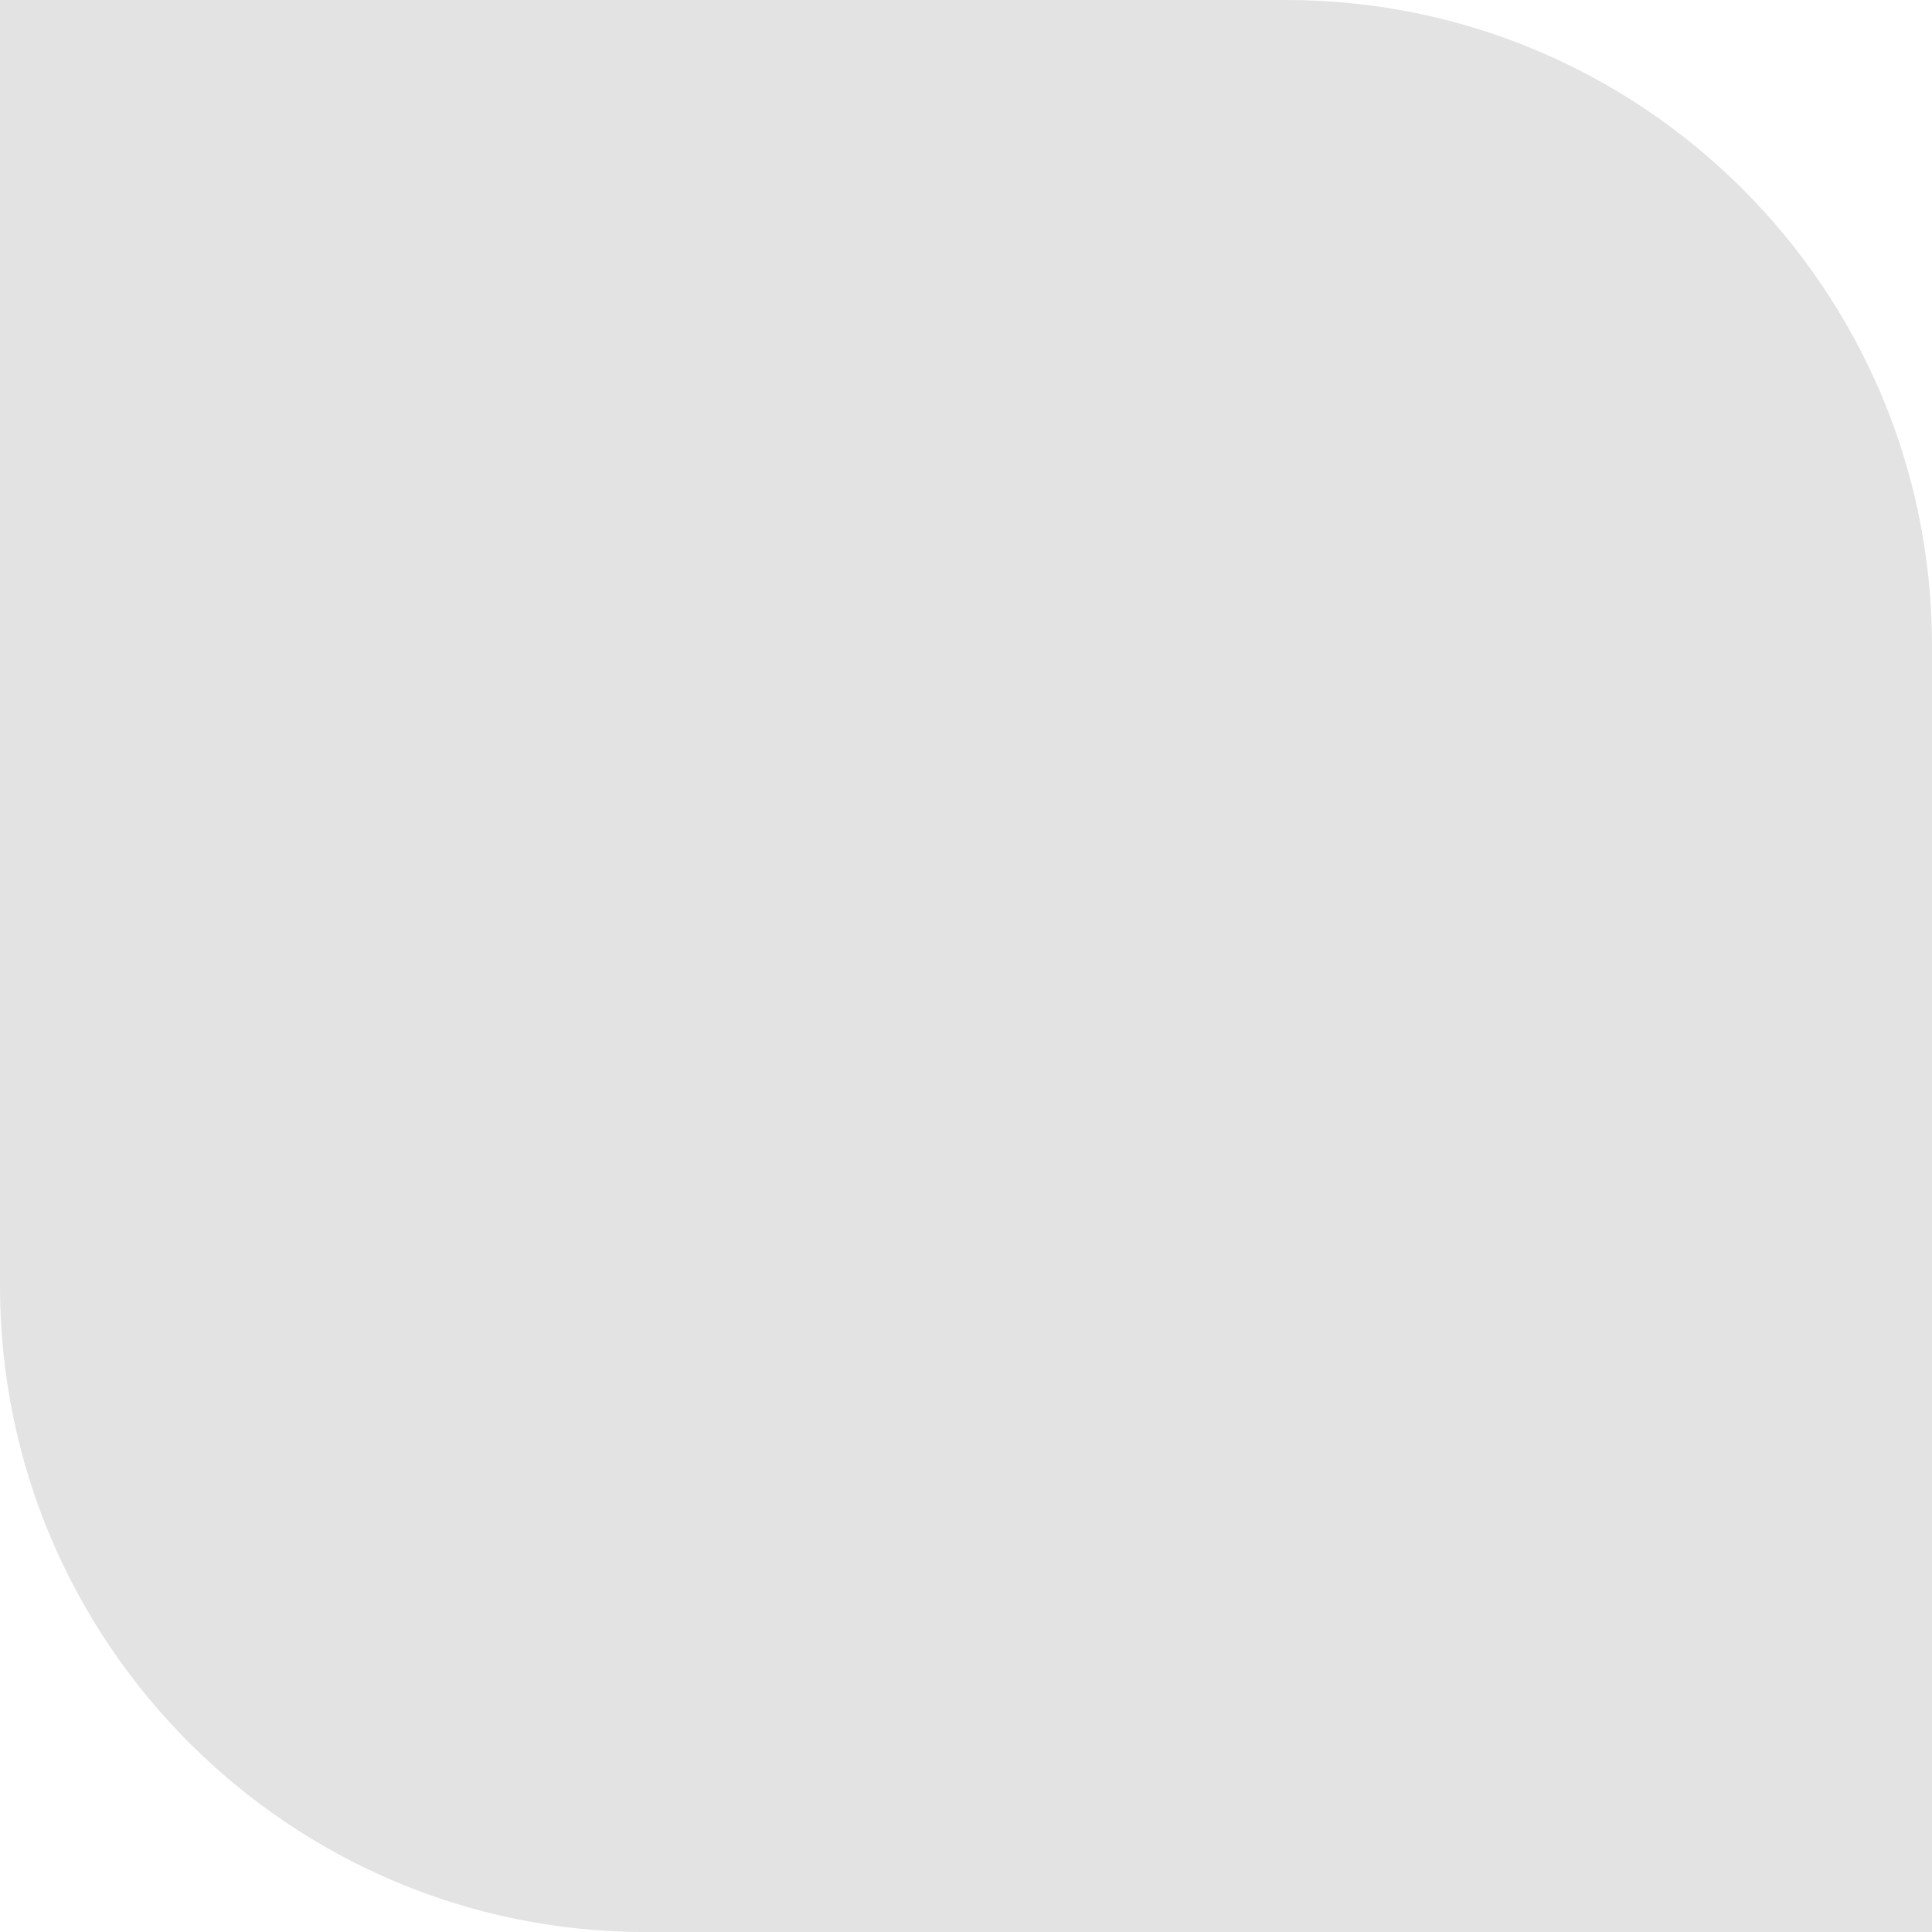
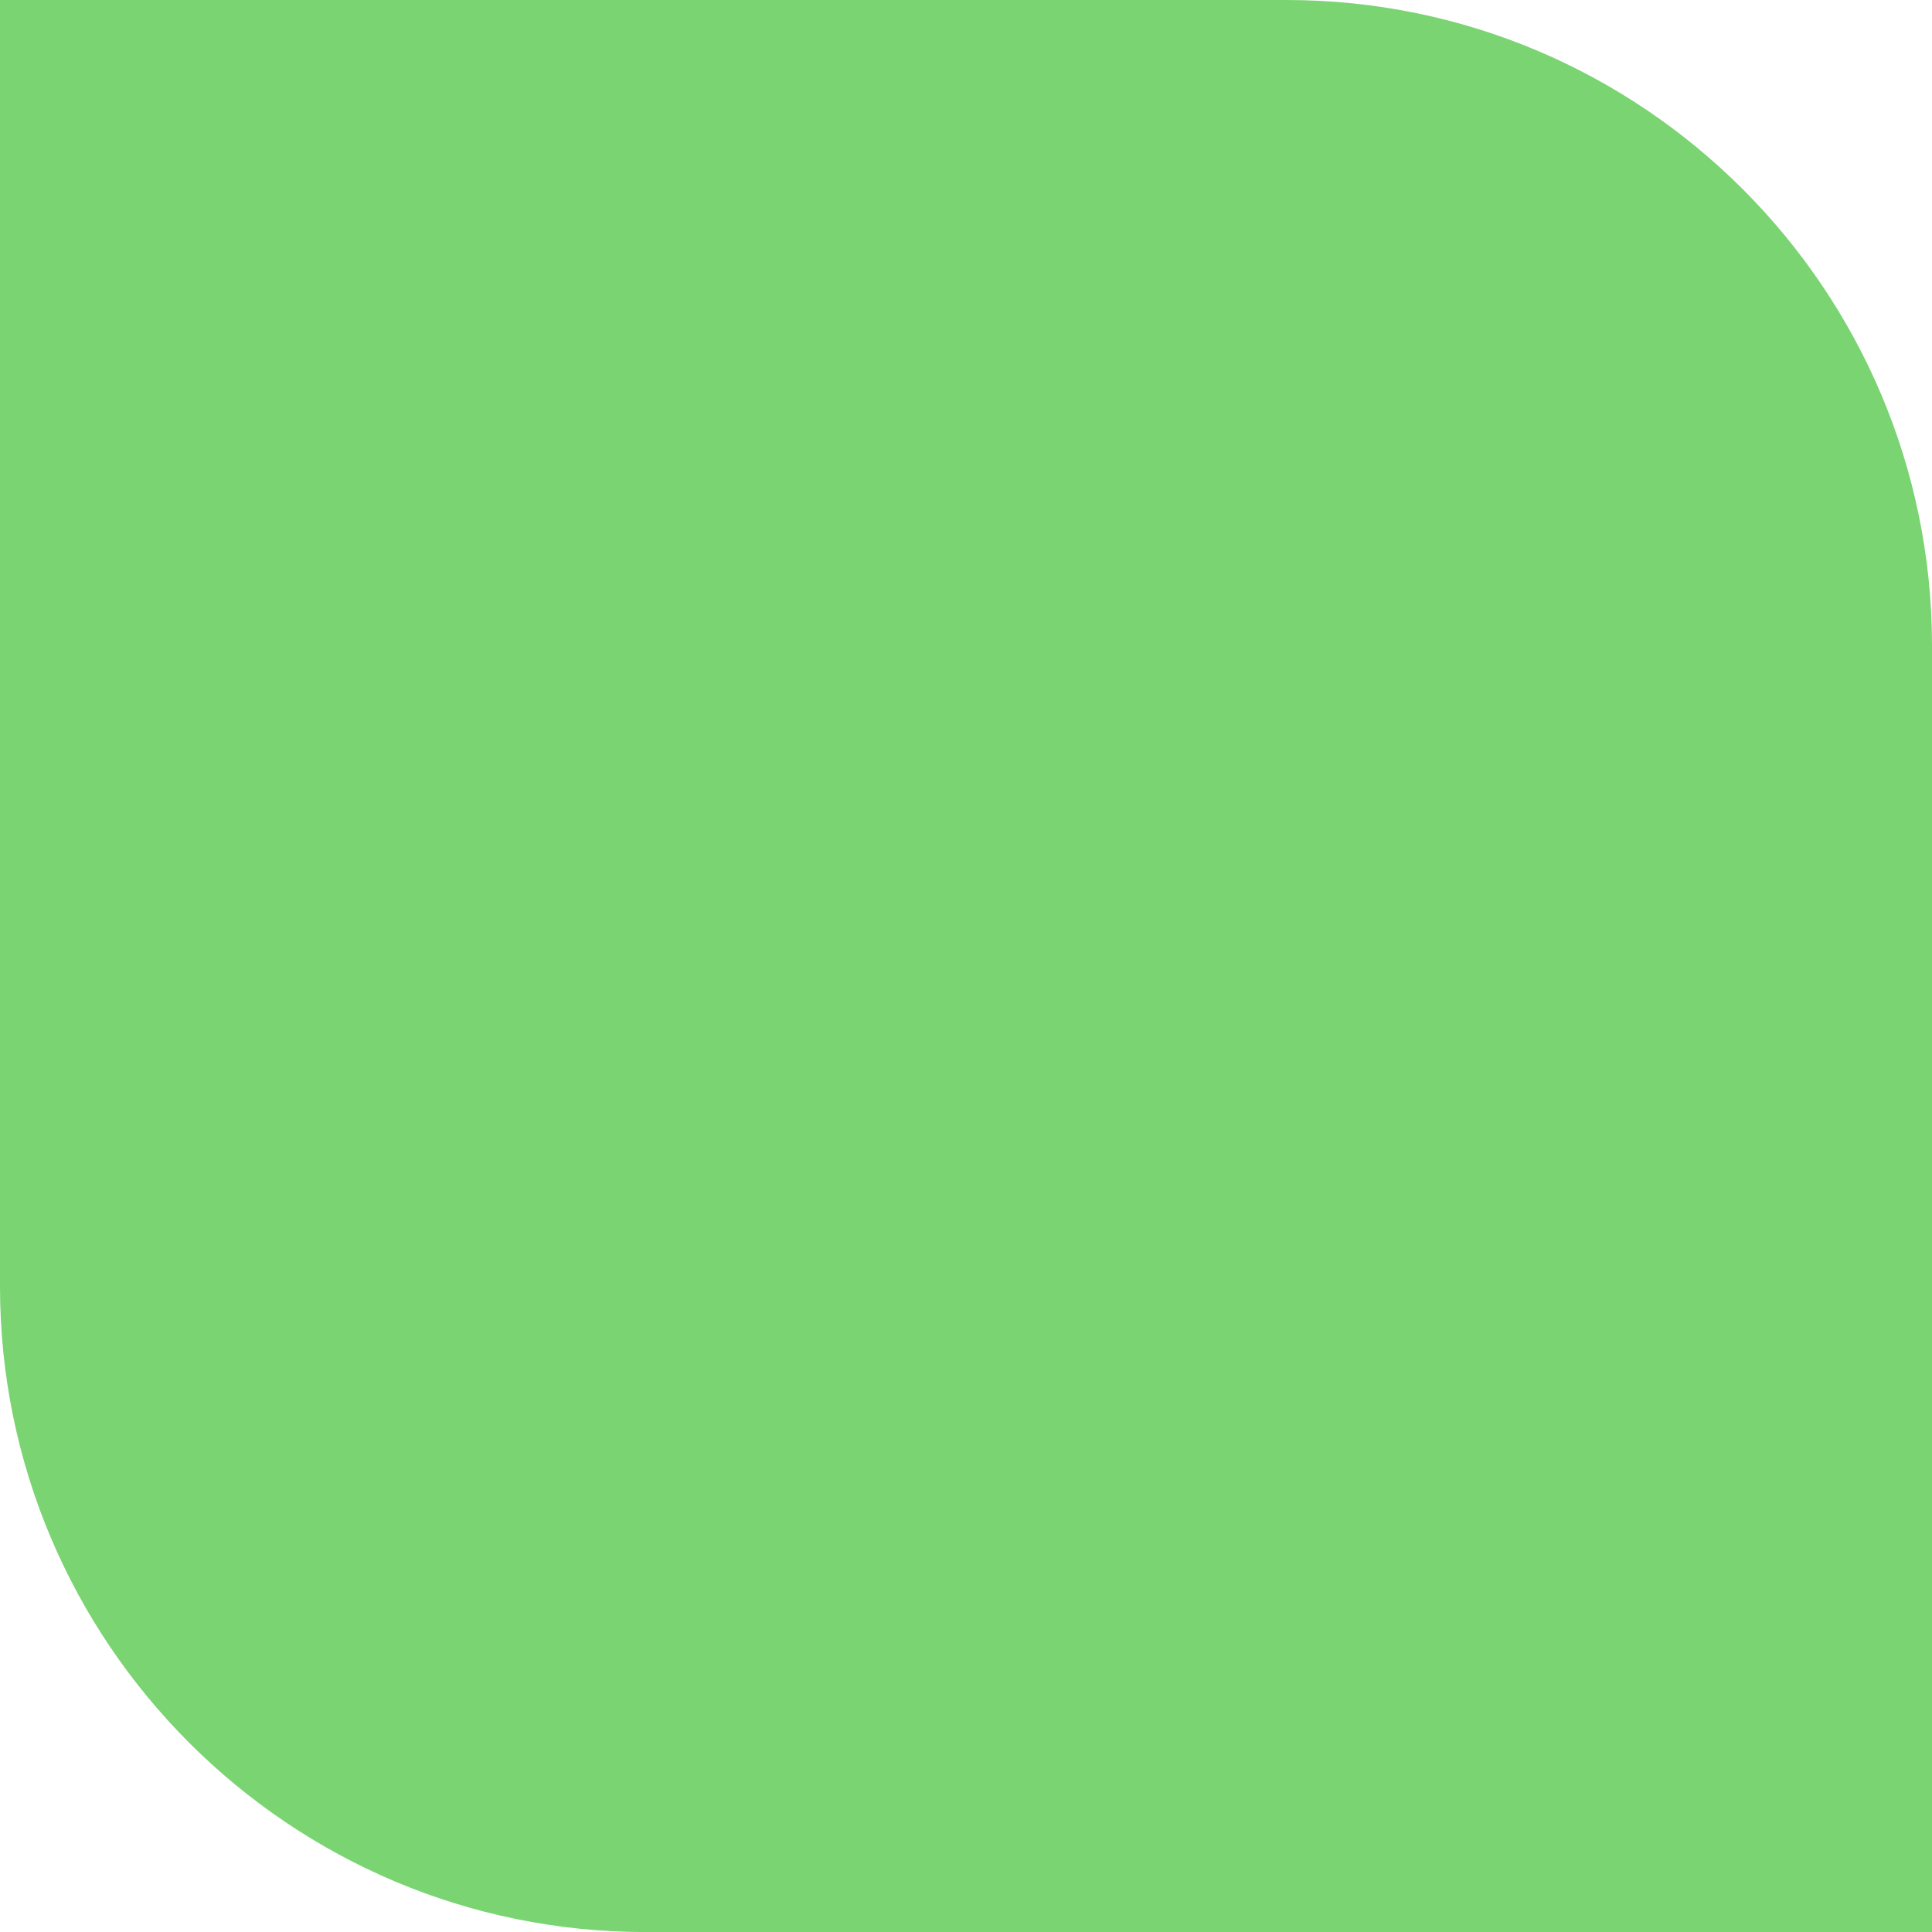
<svg xmlns="http://www.w3.org/2000/svg" id="Camada_2" data-name="Camada 2" viewBox="0 0 256.16 256.16">
  <defs>
    <style>
      .cls-1 {
-         fill: #e3e3e3;
+         fill: #79d471;
        stroke-width: 0px;
      }
    </style>
  </defs>
  <g id="Camada_1-2" data-name="Camada 1">
    <path class="cls-1" d="M0,0h170.55C217.8,0,256.16,38.36,256.16,85.62v170.55H85.62C38.36,256.16,0,217.8,0,170.55V0H0Z" />
  </g>
</svg>
